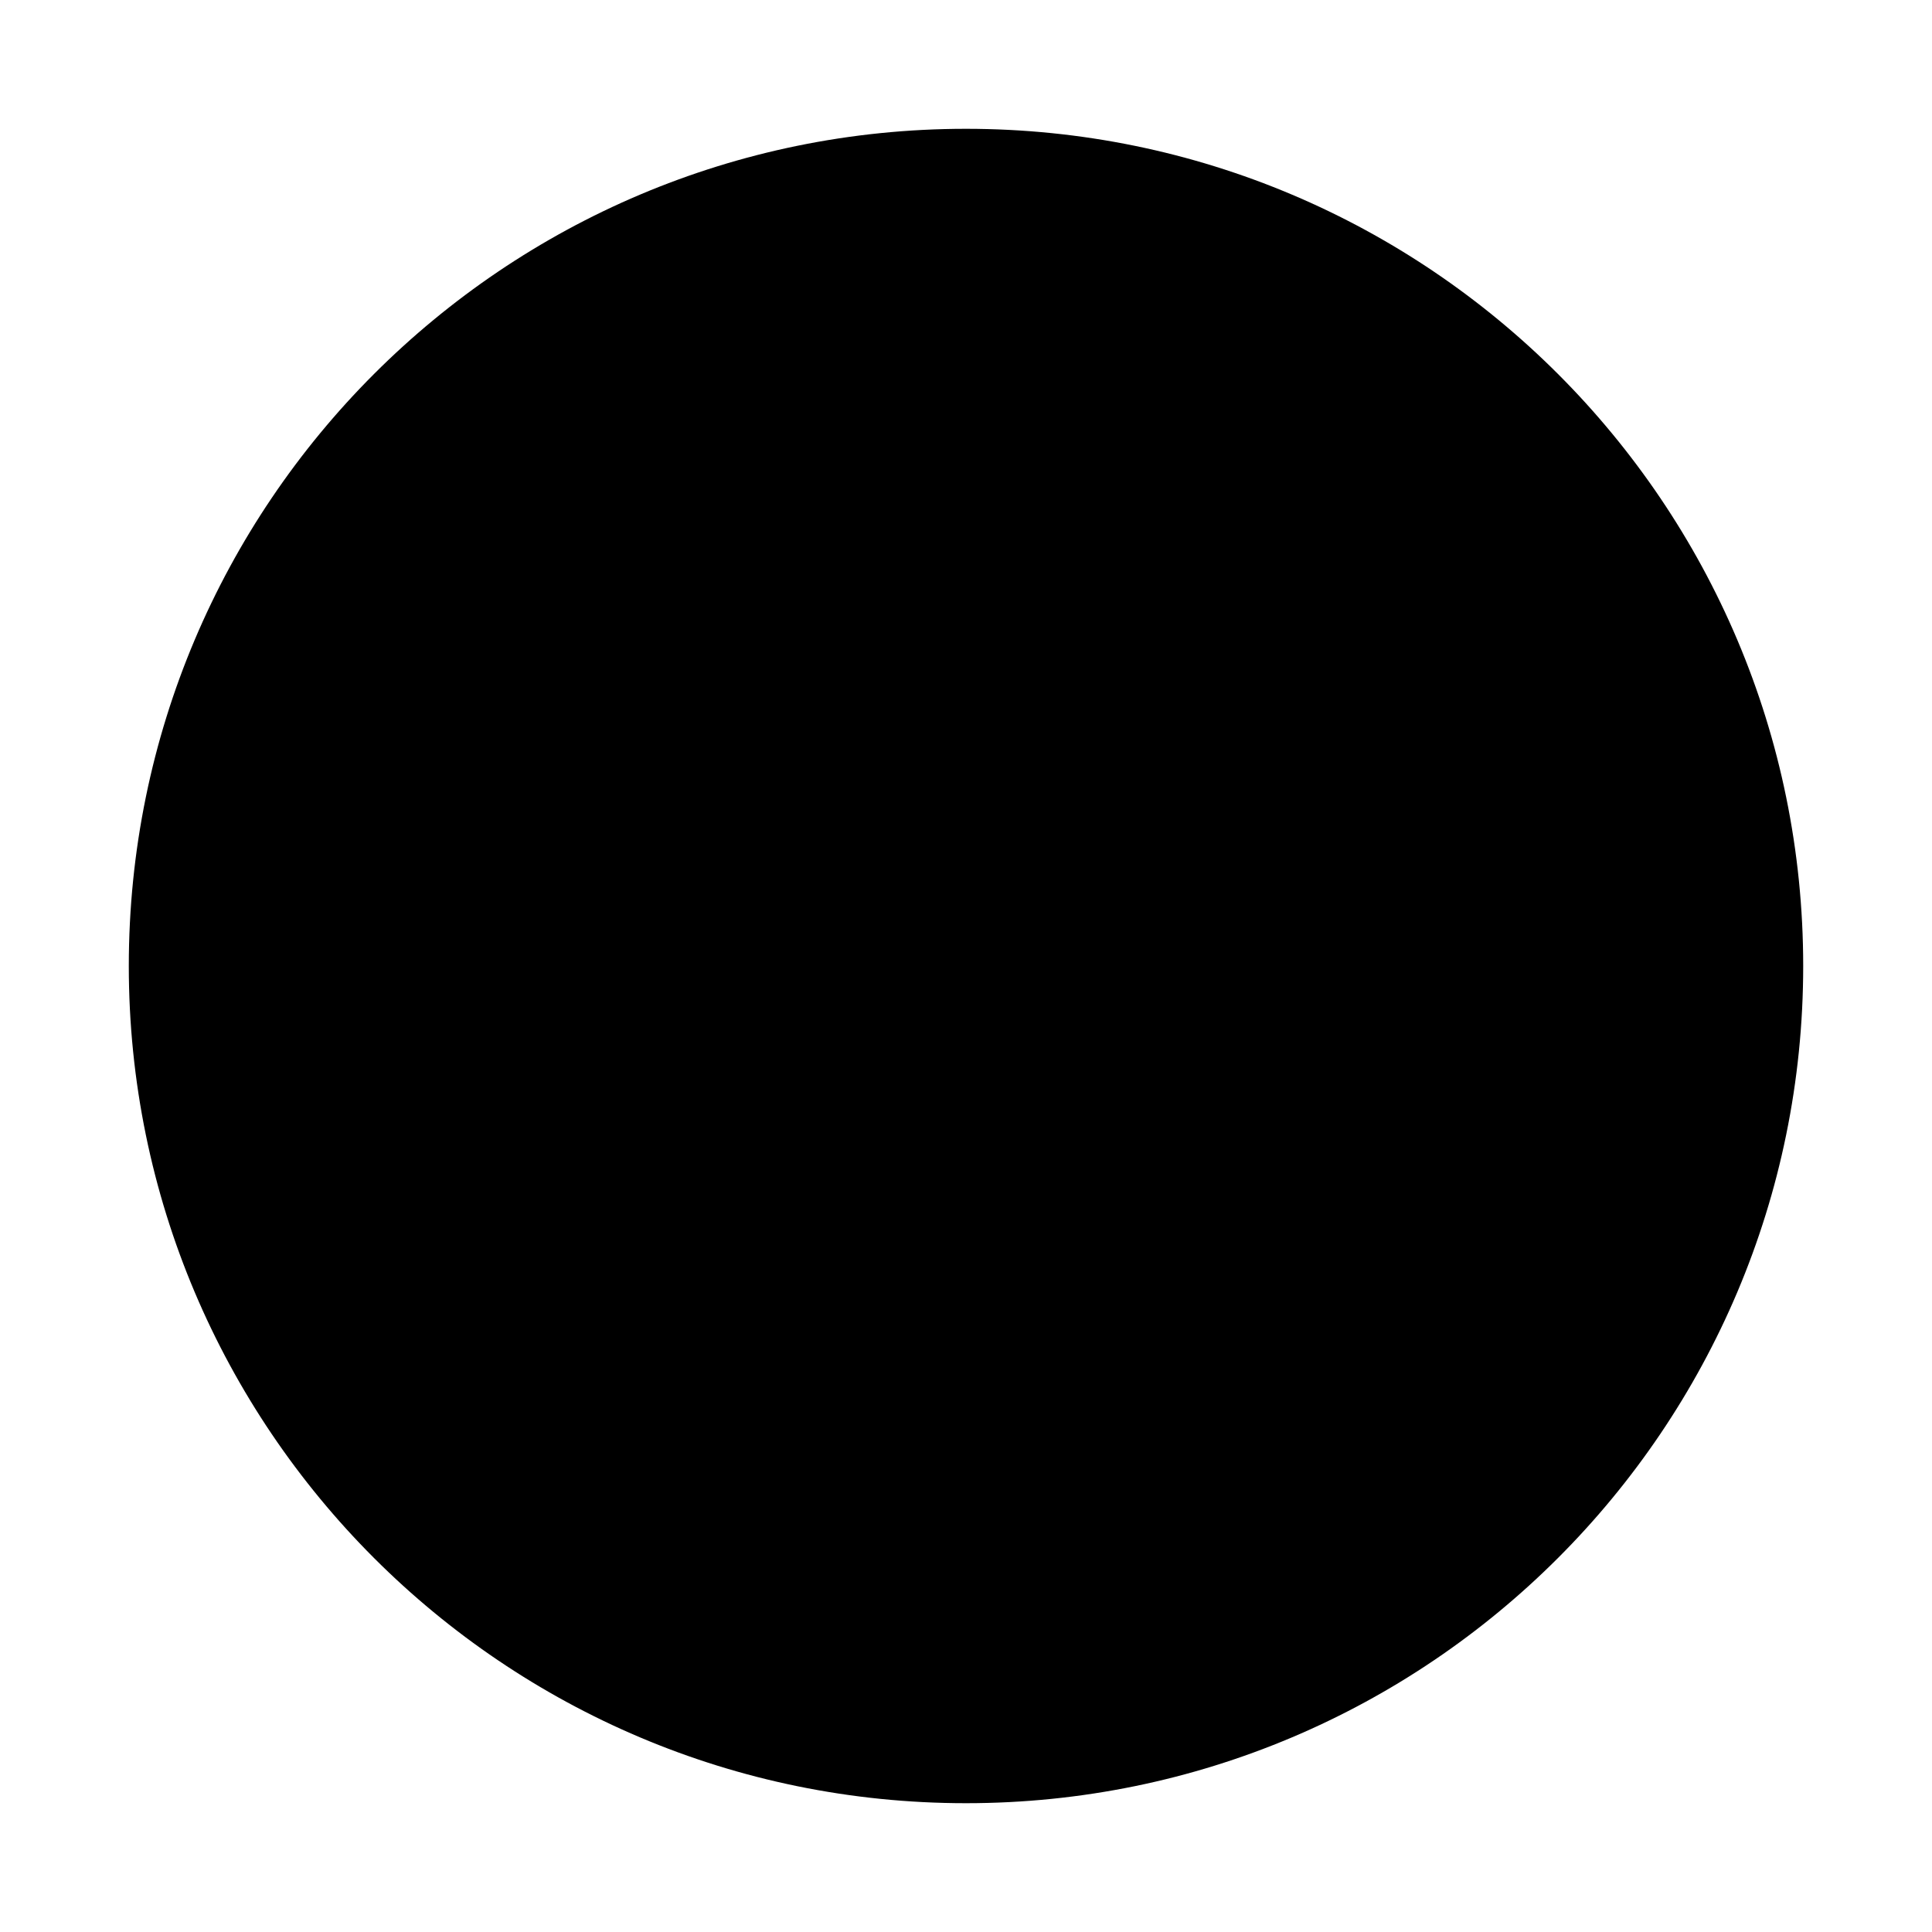
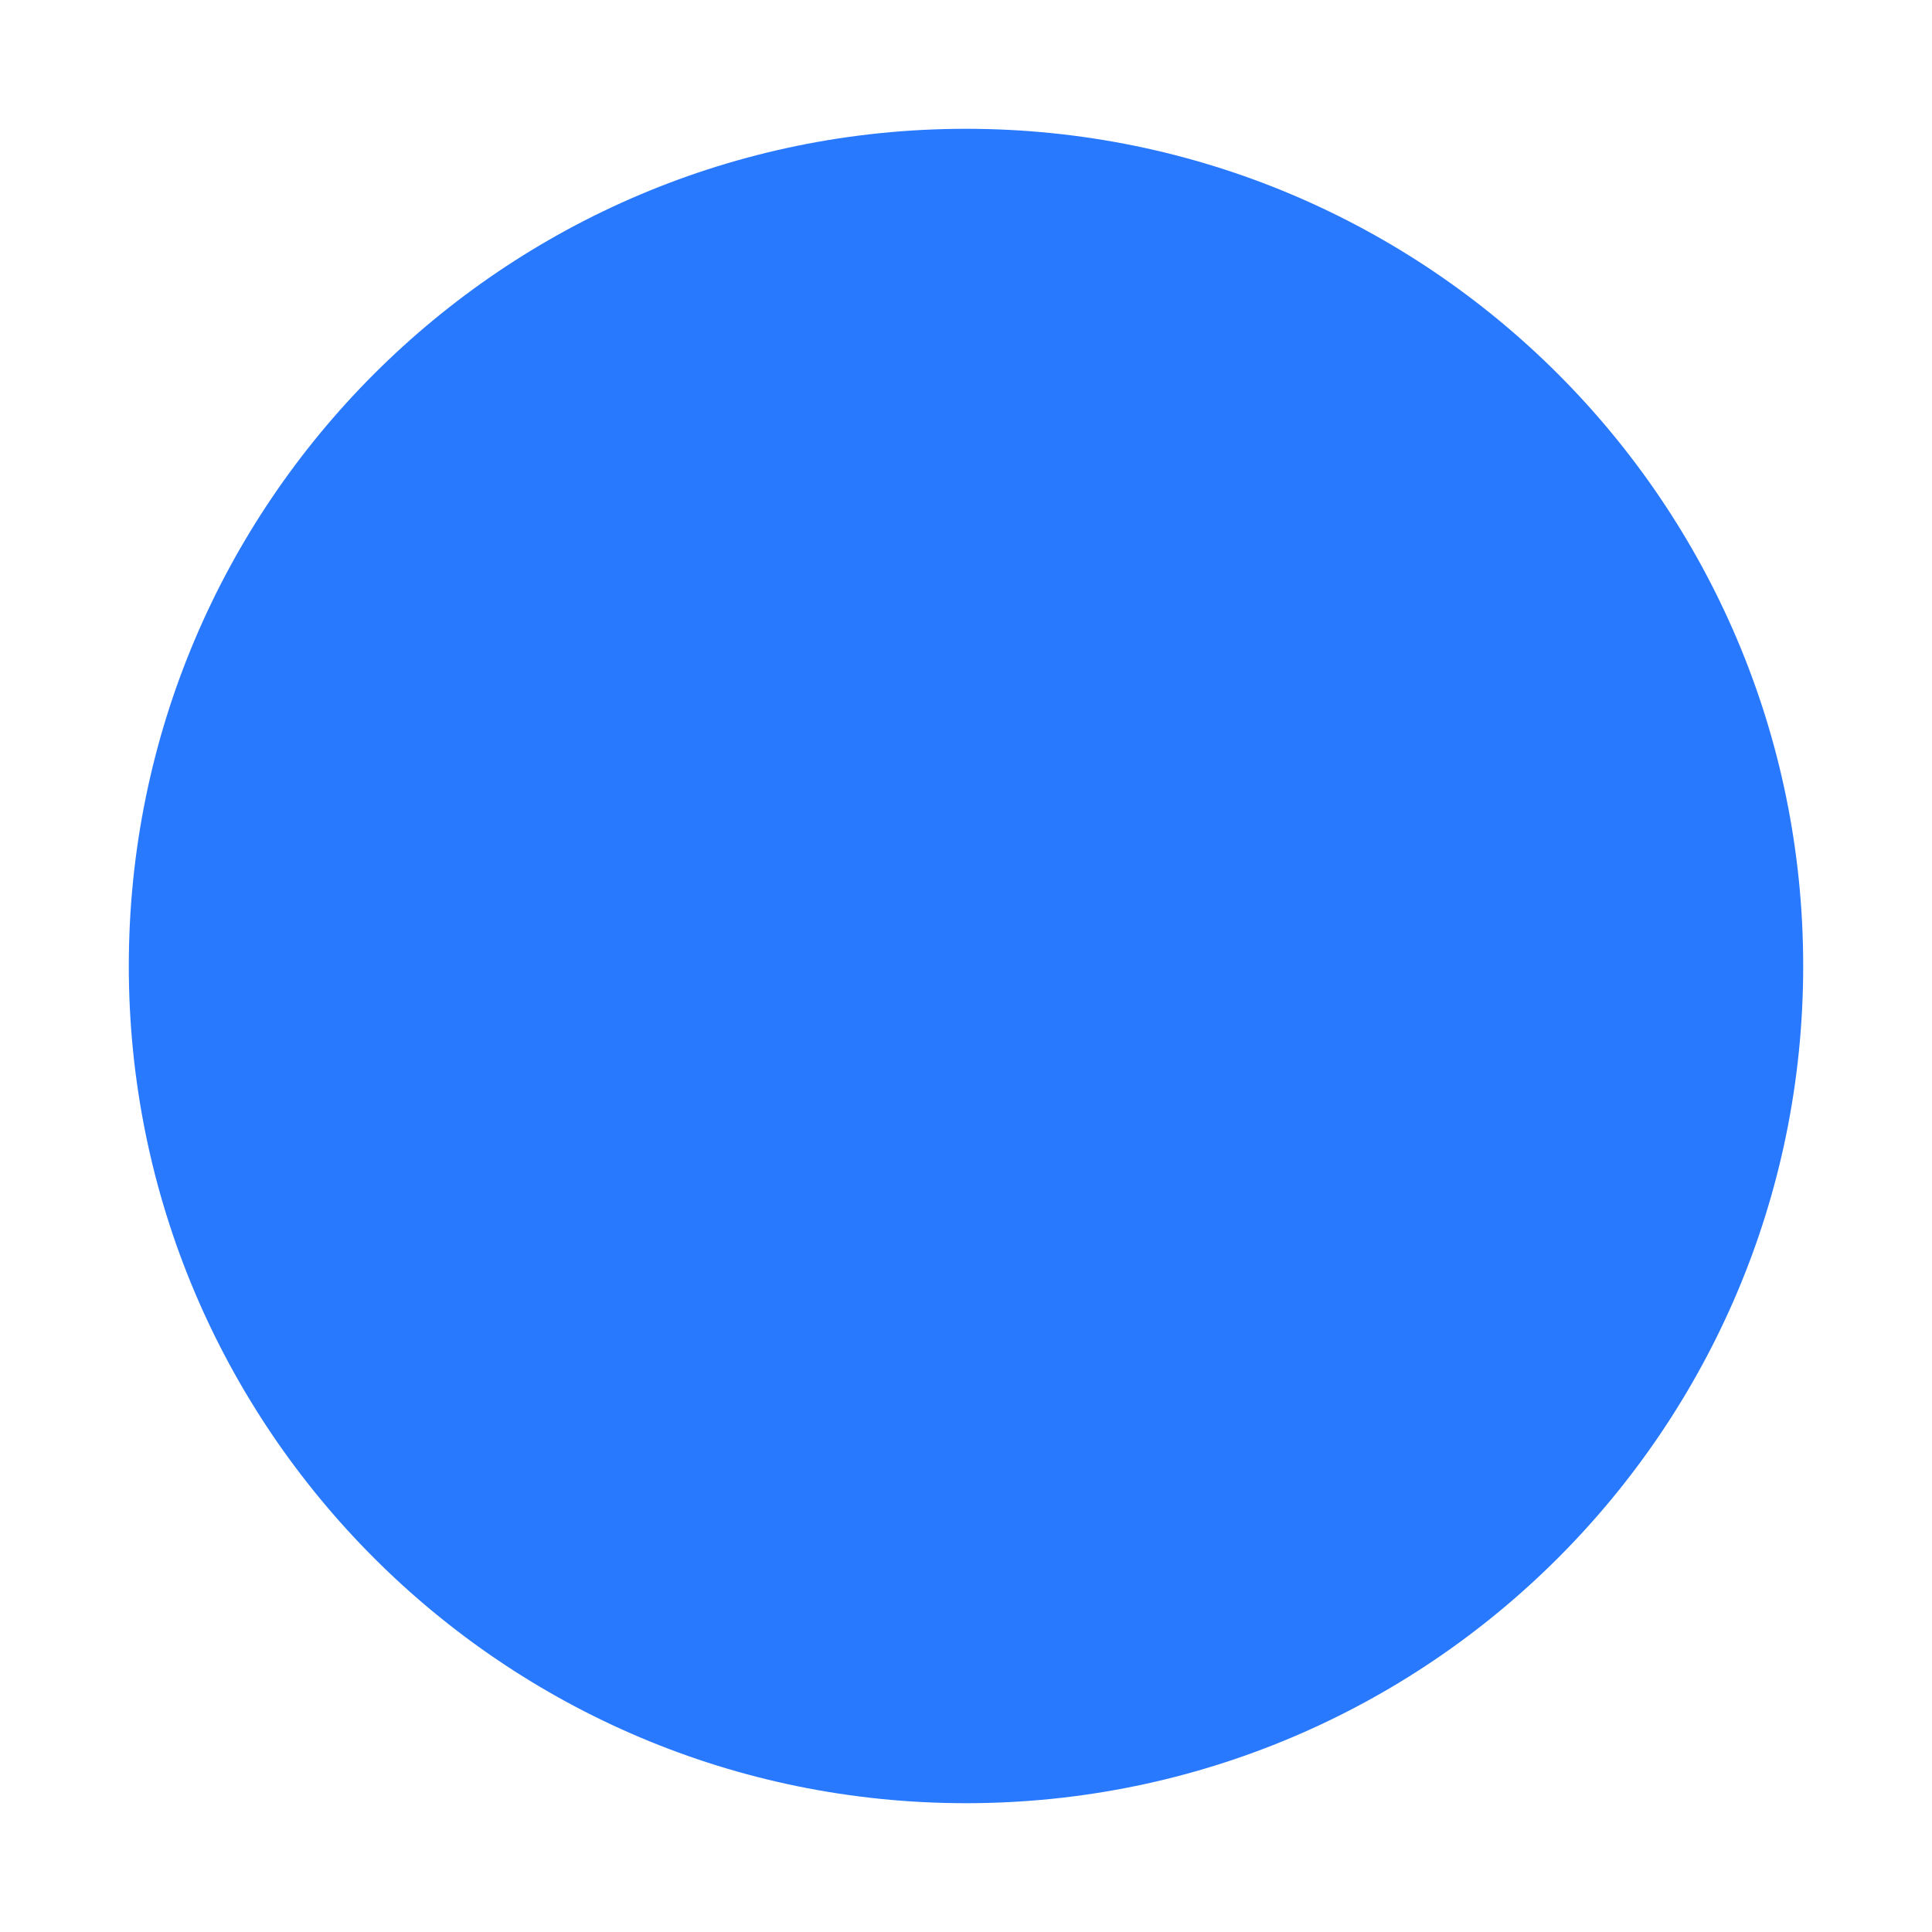
- <svg xmlns="http://www.w3.org/2000/svg" version="1.1" id="Layer_1" x="0px" y="0px" width="15px" height="15px" viewBox="0 0 15 15" style="enable-background:new 0 0 15 15;" xml:space="preserve">
+ <svg xmlns="http://www.w3.org/2000/svg" version="1.1" fill="#2979ff" x="0px" y="0px" width="15px" height="15px" viewBox="0 0 15 15" style="enable-background:new 0 0 15 15;" xml:space="preserve">
  <path d="M14,7.5c0,3.59-2.91,6.5-6.5,6.5S1,11.09,1,7.5S3.91,1,7.5,1S14,3.91,14,7.5z" />
</svg>
